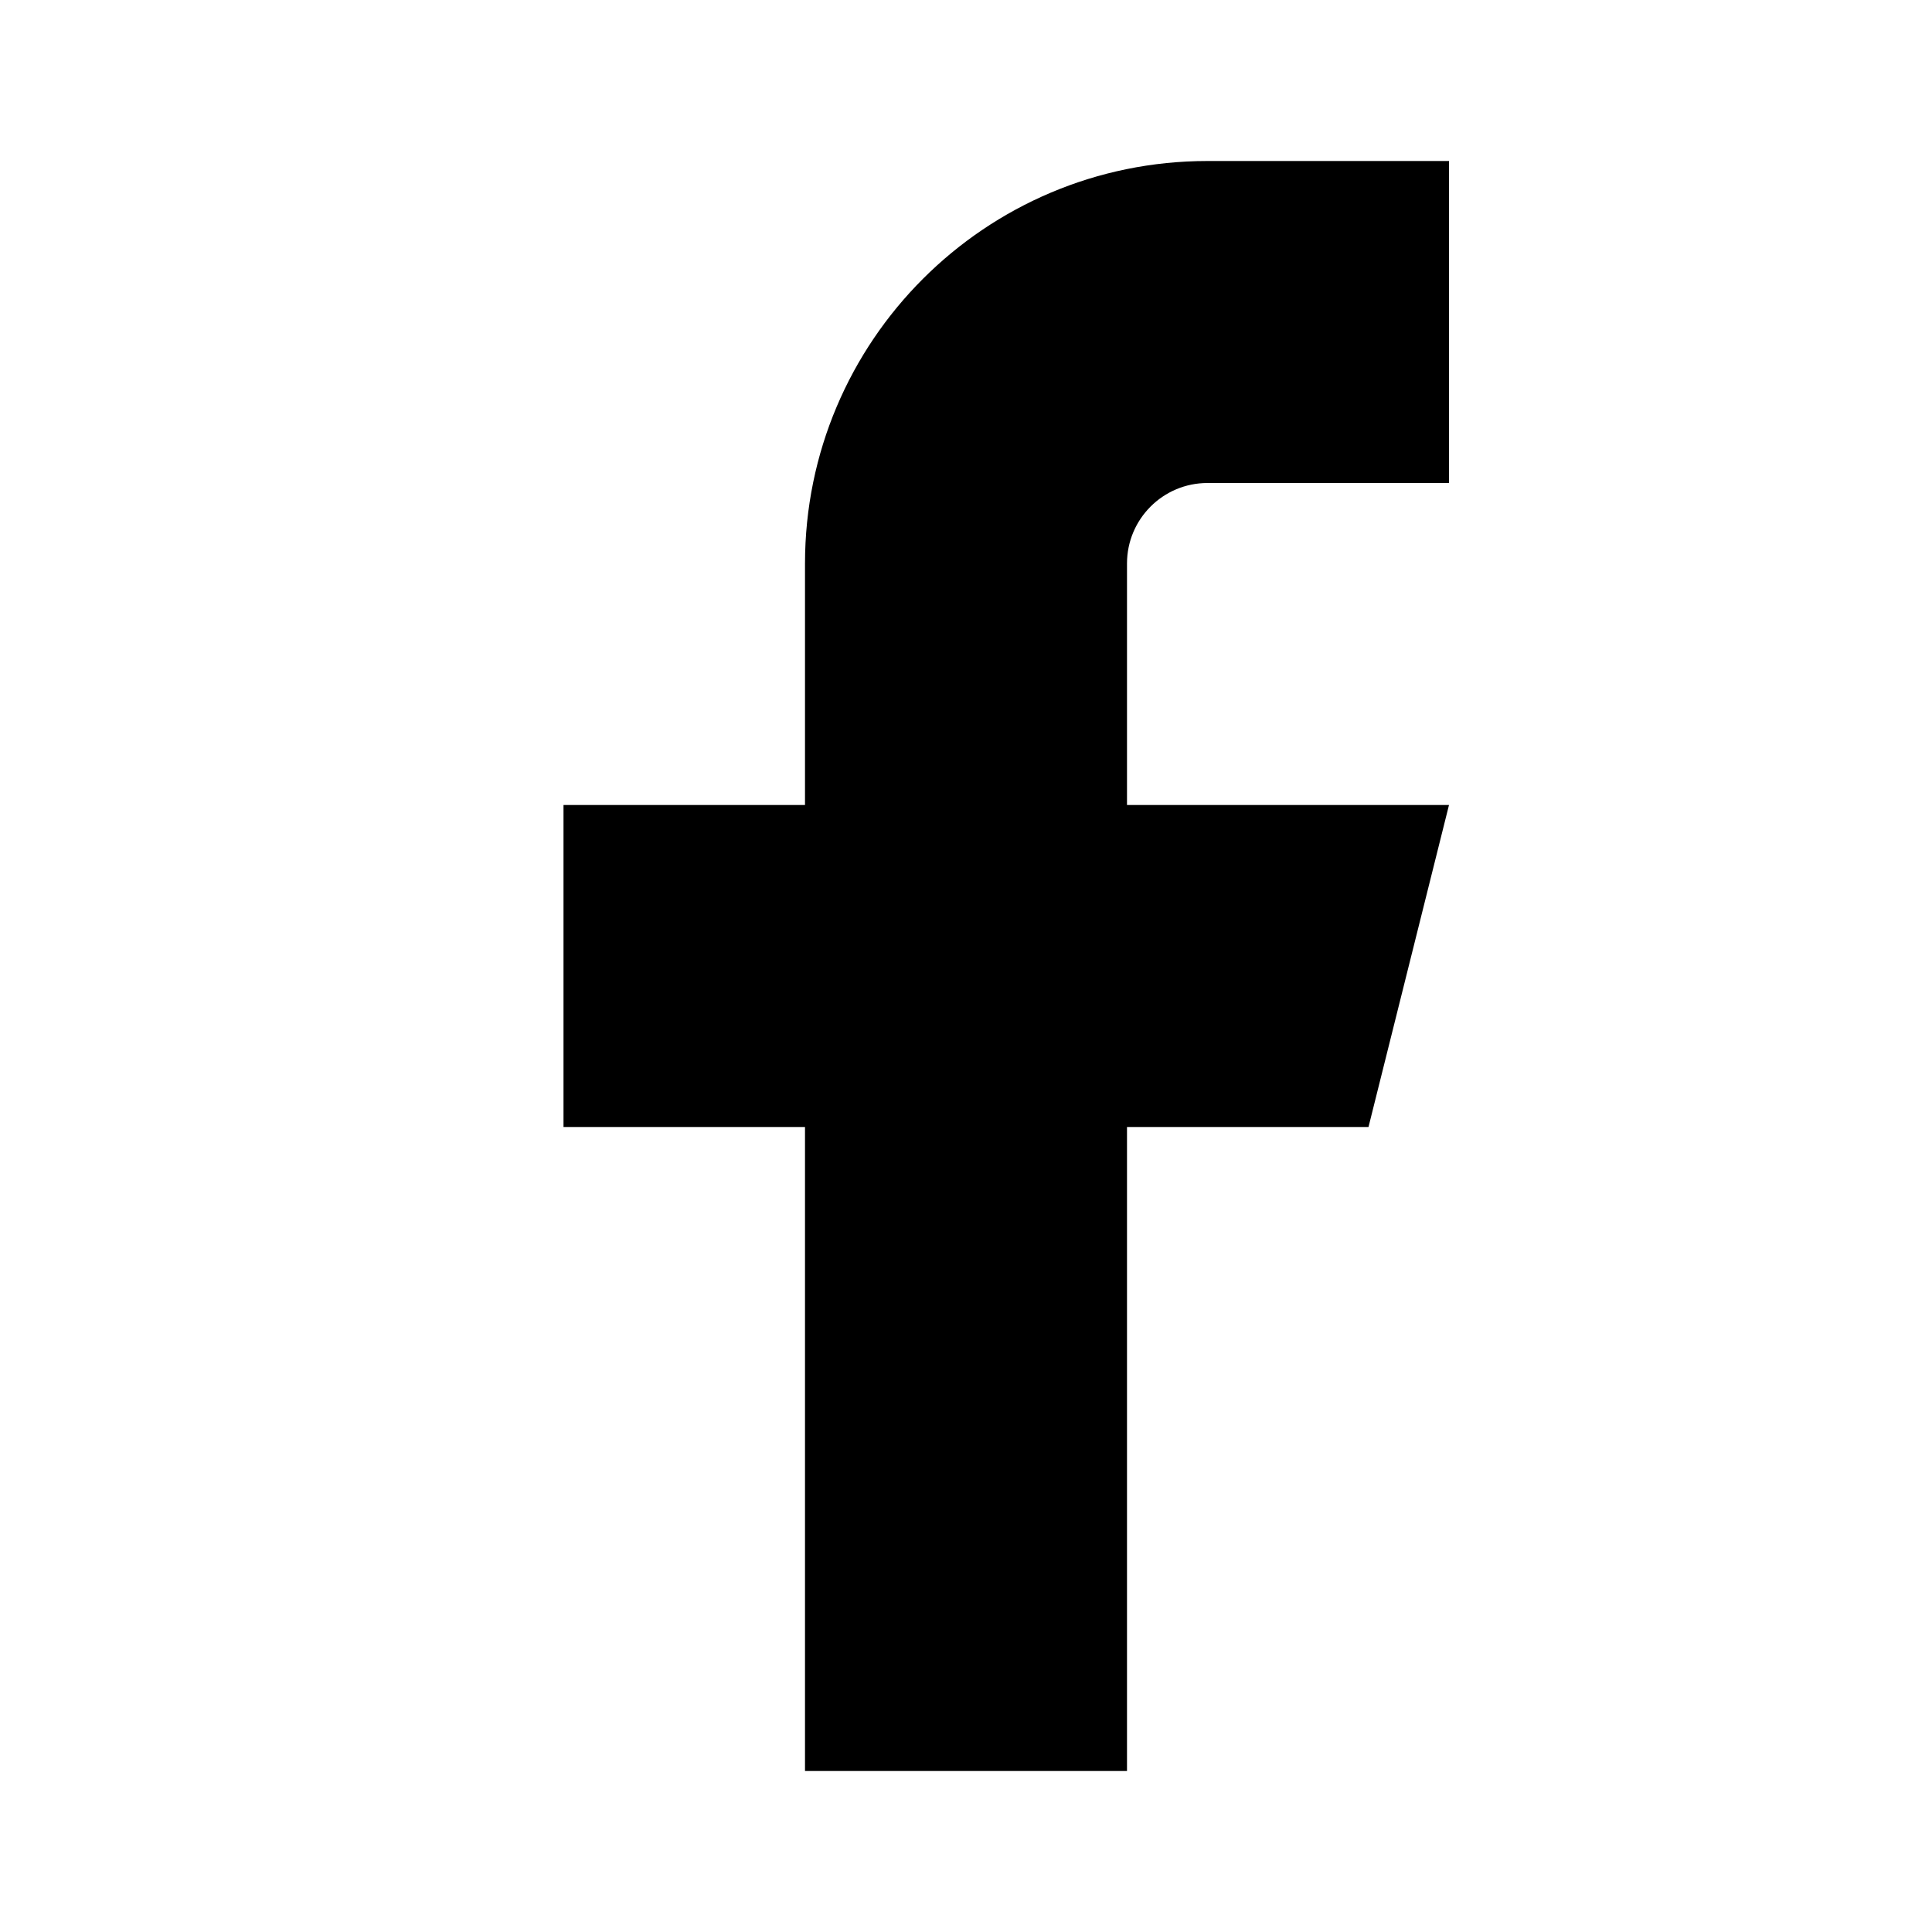
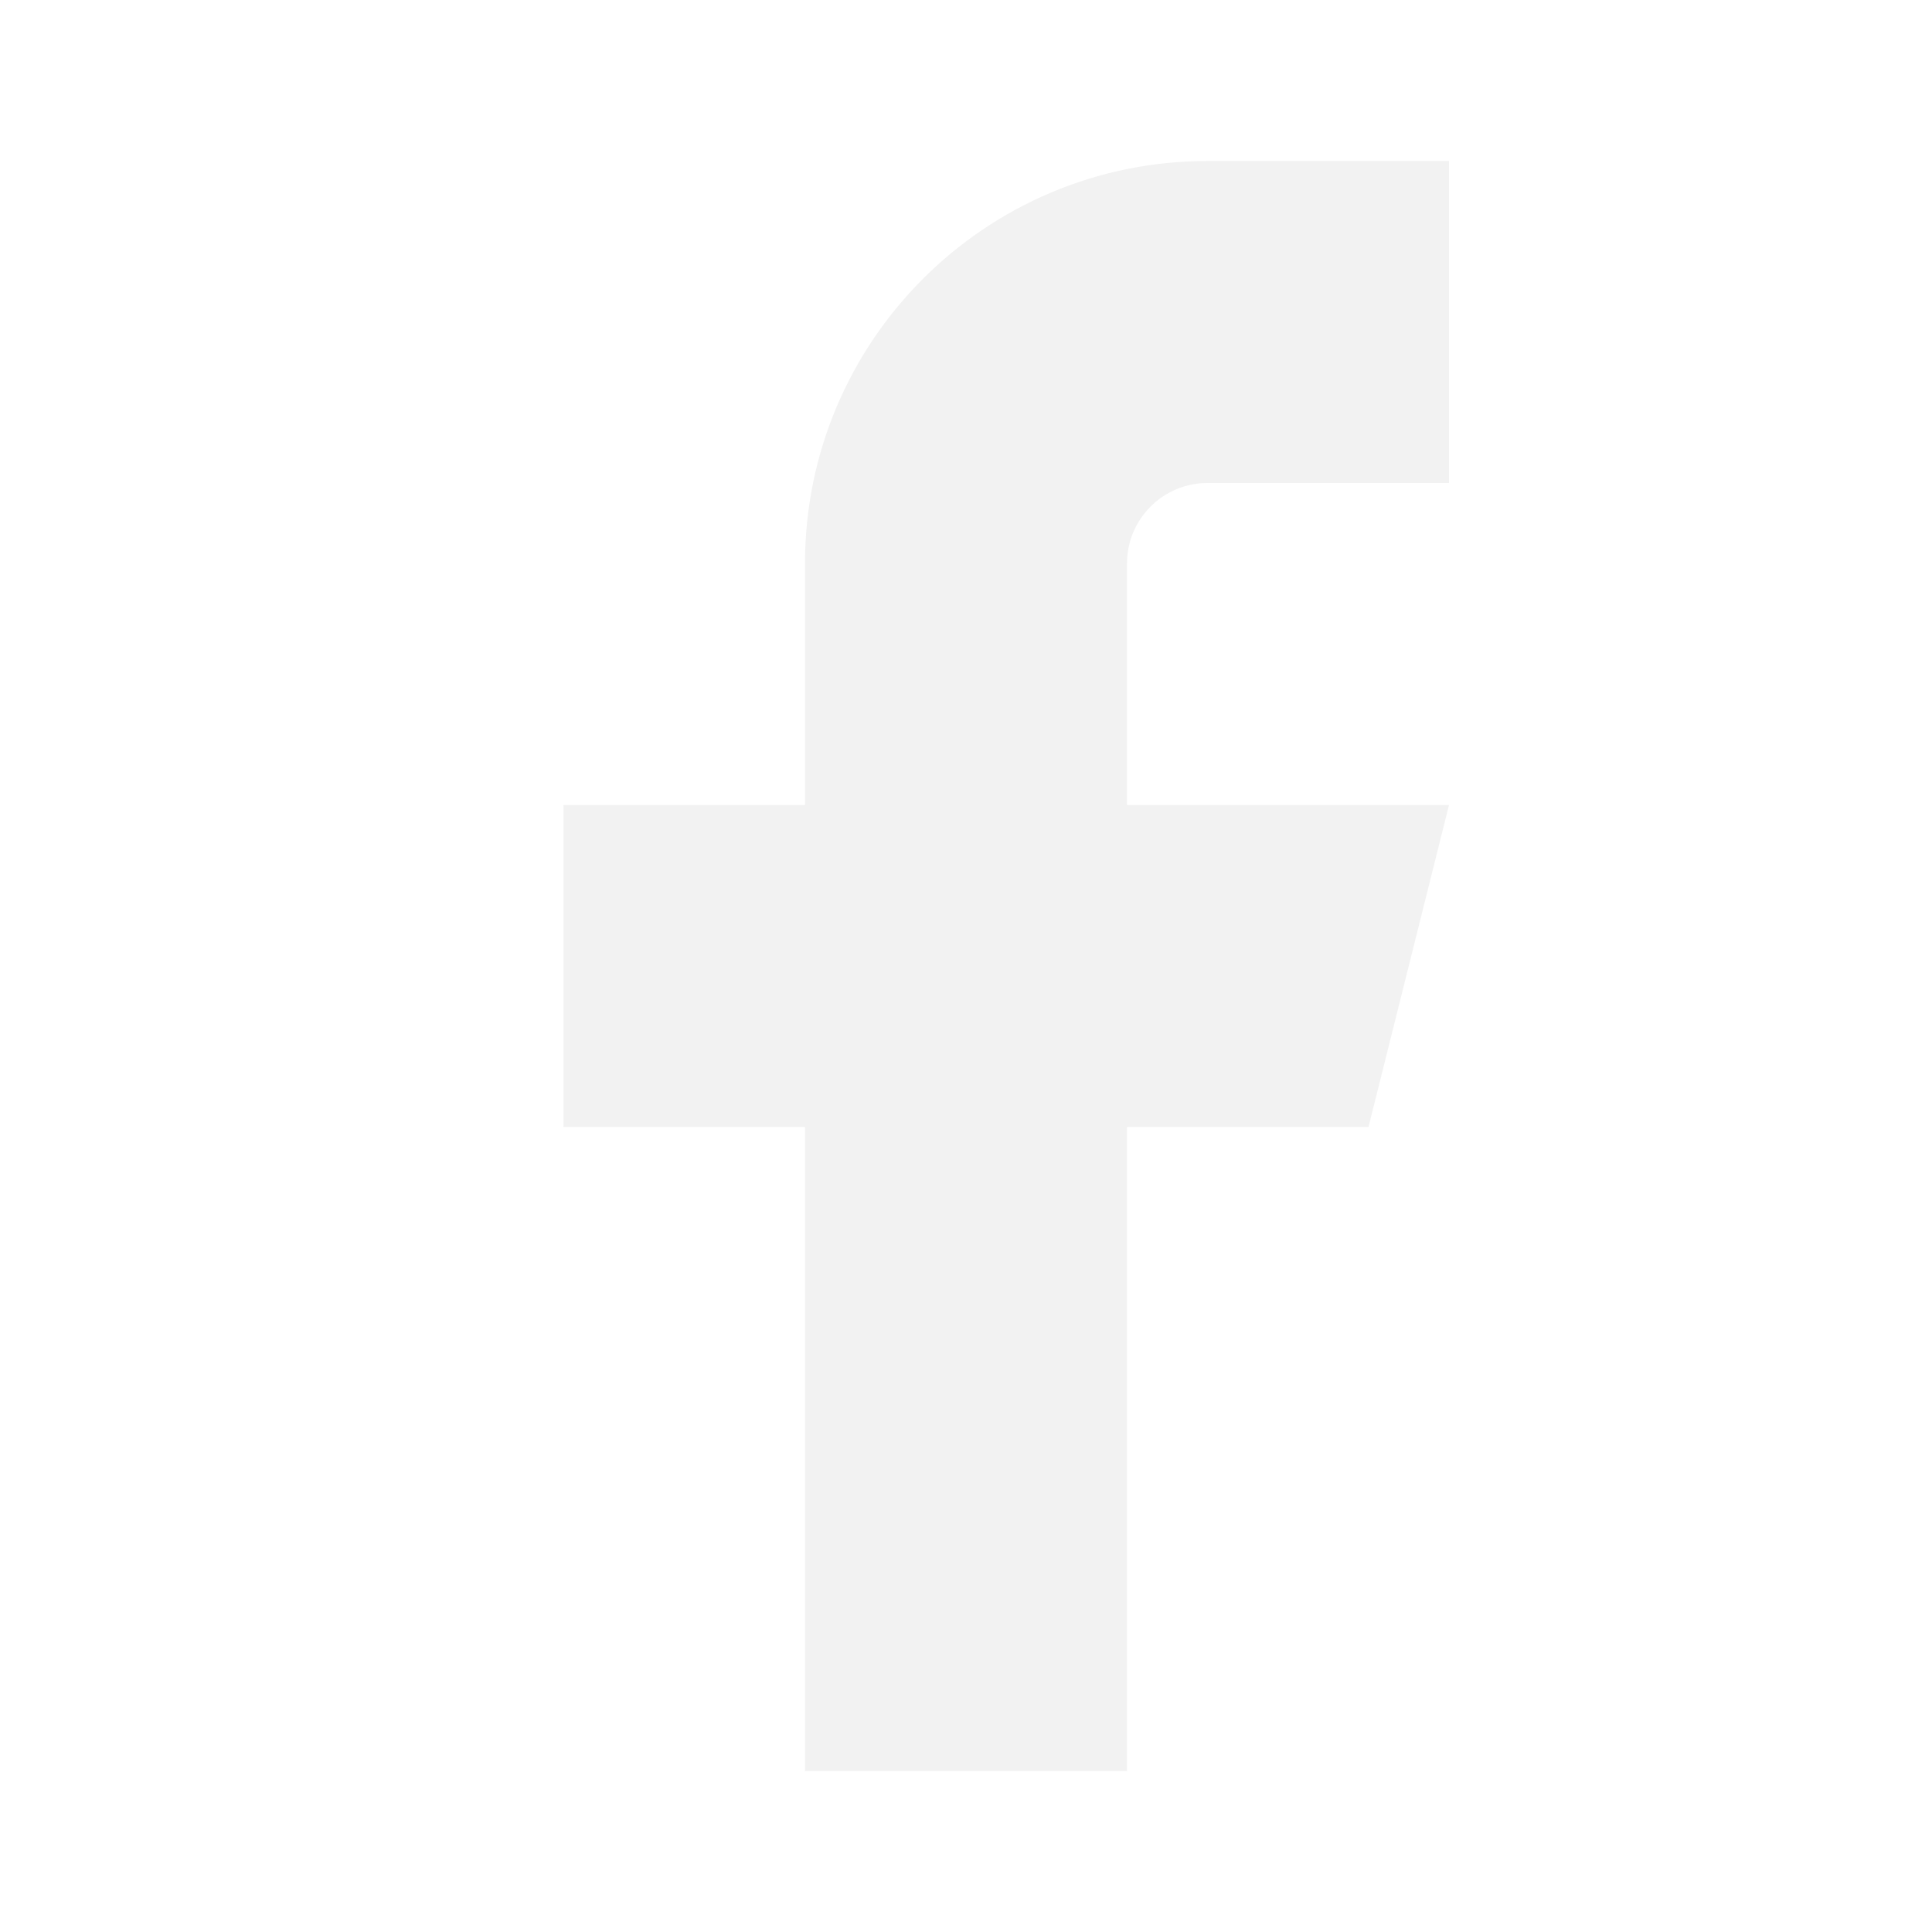
- <svg xmlns="http://www.w3.org/2000/svg" fill="currentColor" strokeLinecap="round" strokeLinejoin="round" strokeWidth="2" viewBox="0 0 24 24">
+ <svg xmlns="http://www.w3.org/2000/svg" fill="#f2f2f2" strokeLinecap="round" strokeLinejoin="round" strokeWidth="2" viewBox="0 0 24 24">
  <path d="M18 2h-3a5 5 0 00-5 5v3H7v4h3v8h4v-8h3l1-4h-4V7a1 1 0 011-1h3z" />
</svg>
